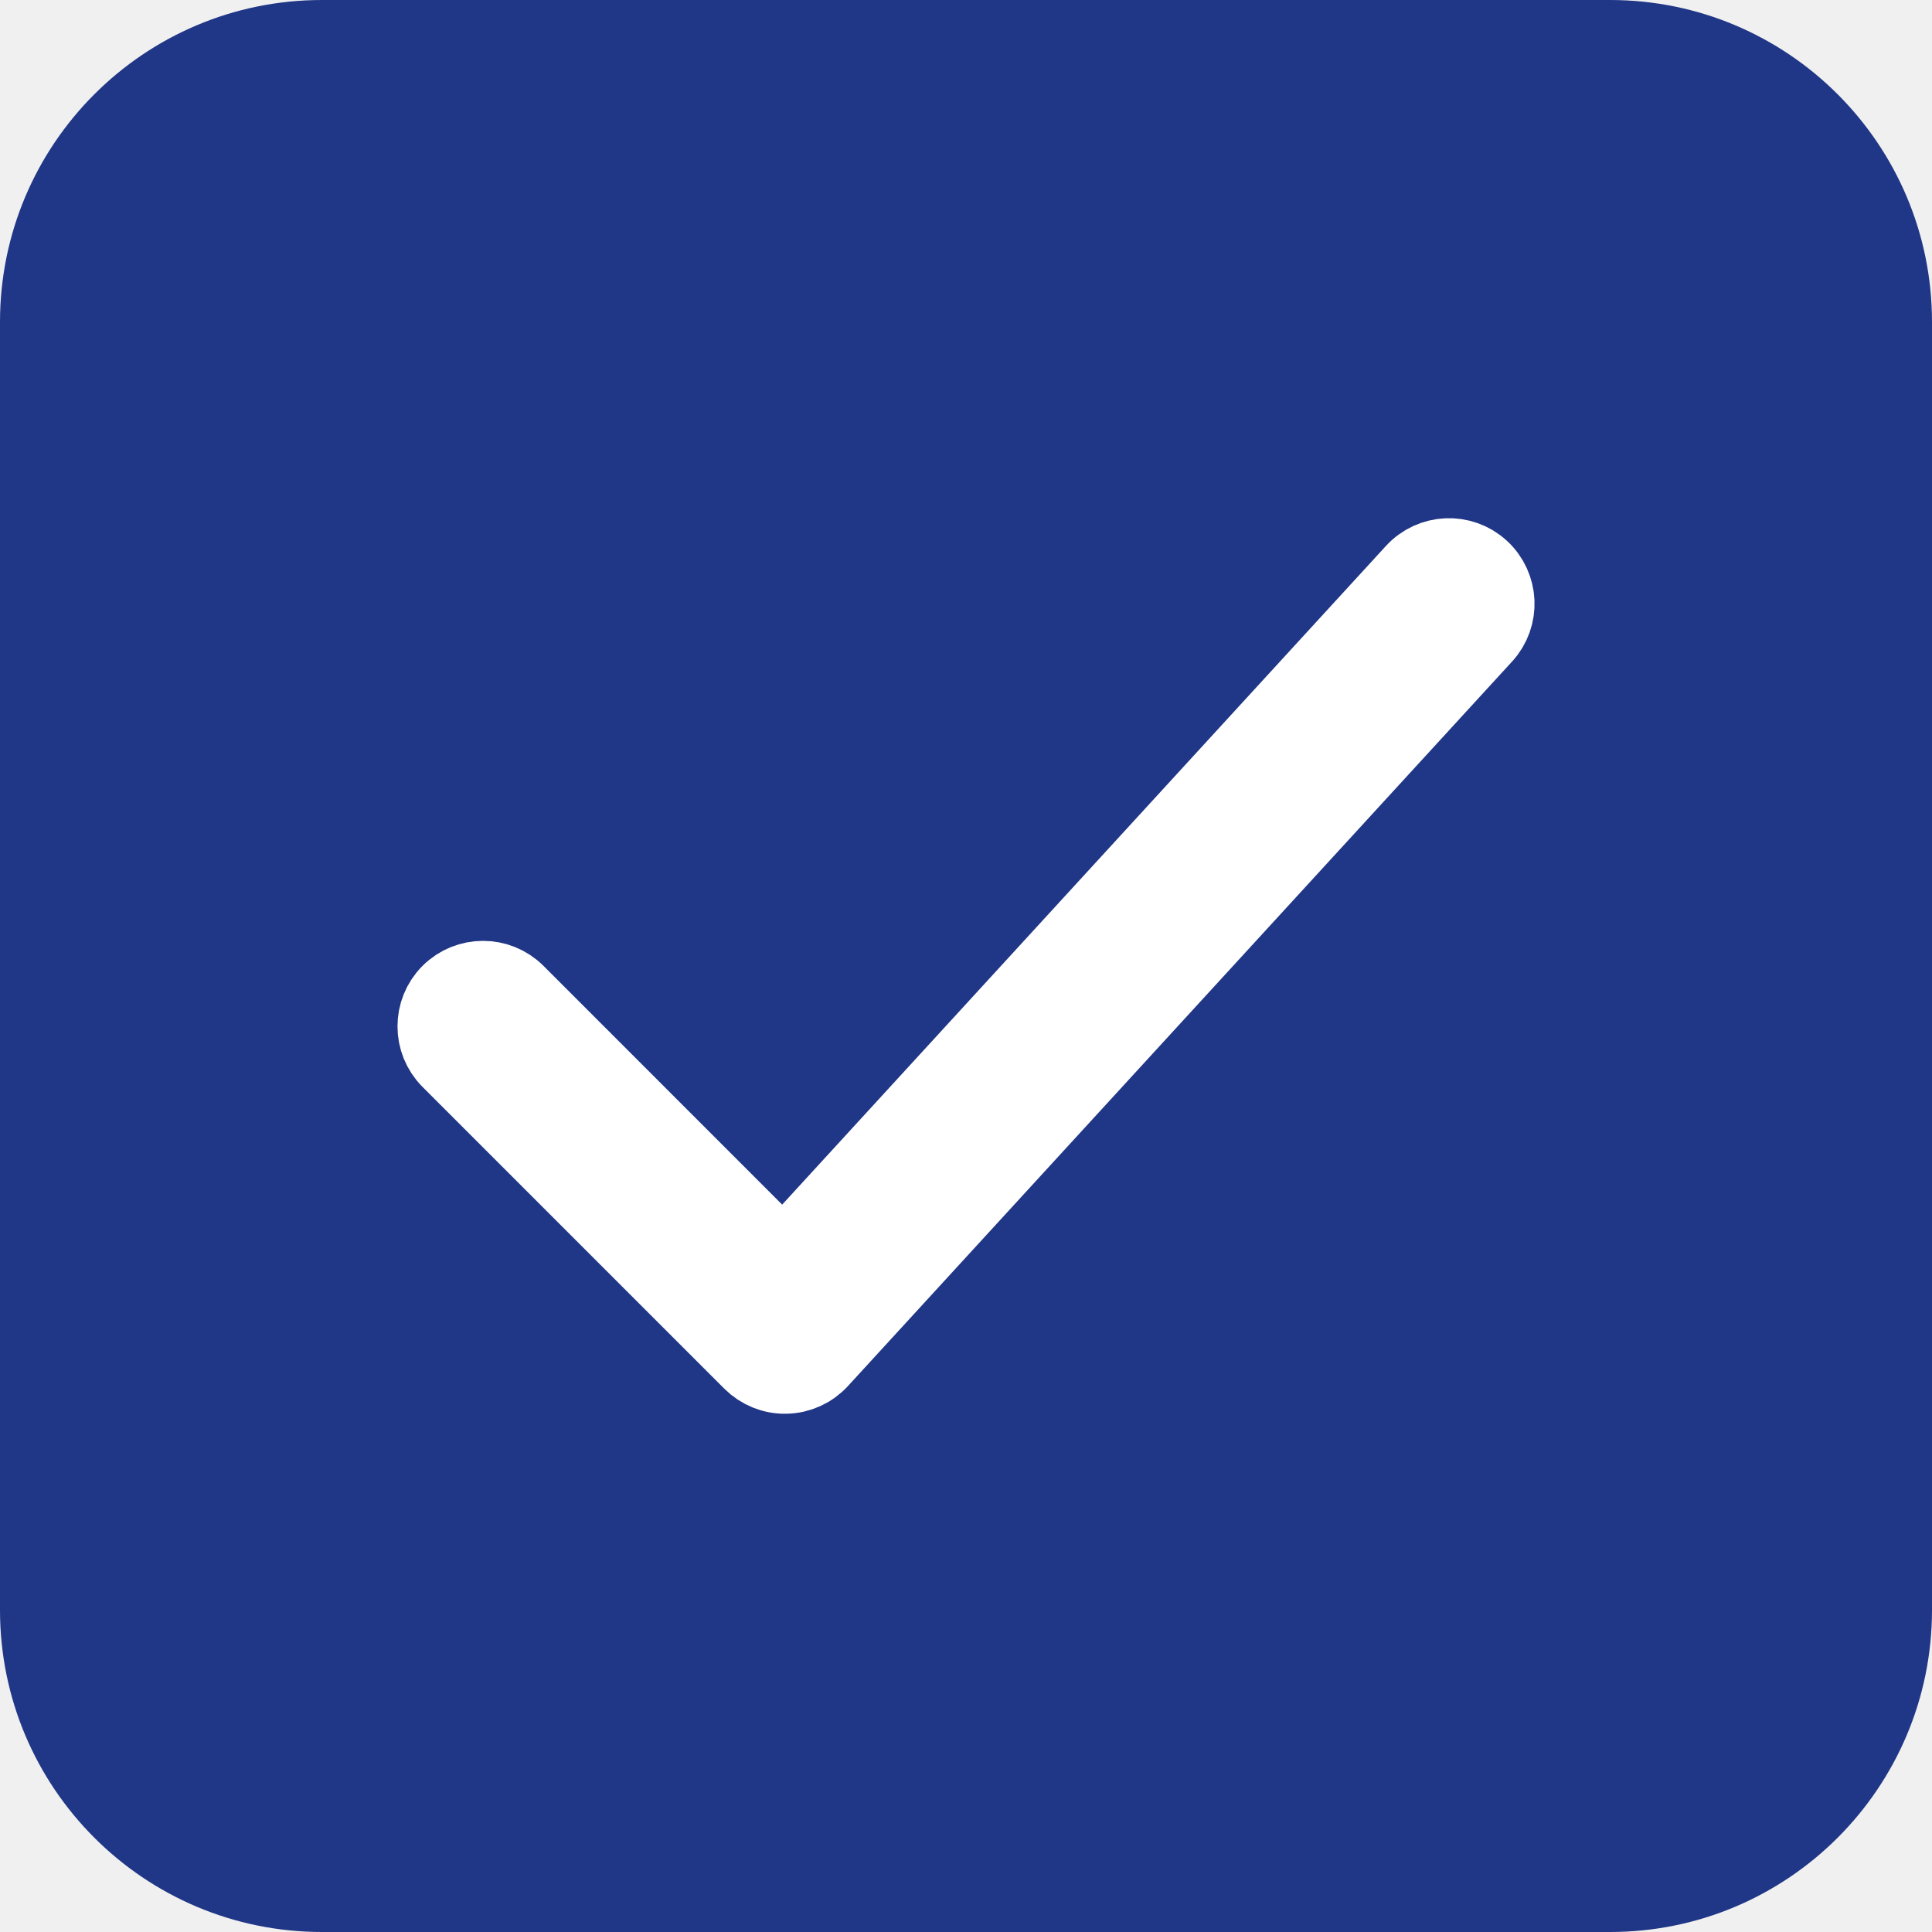
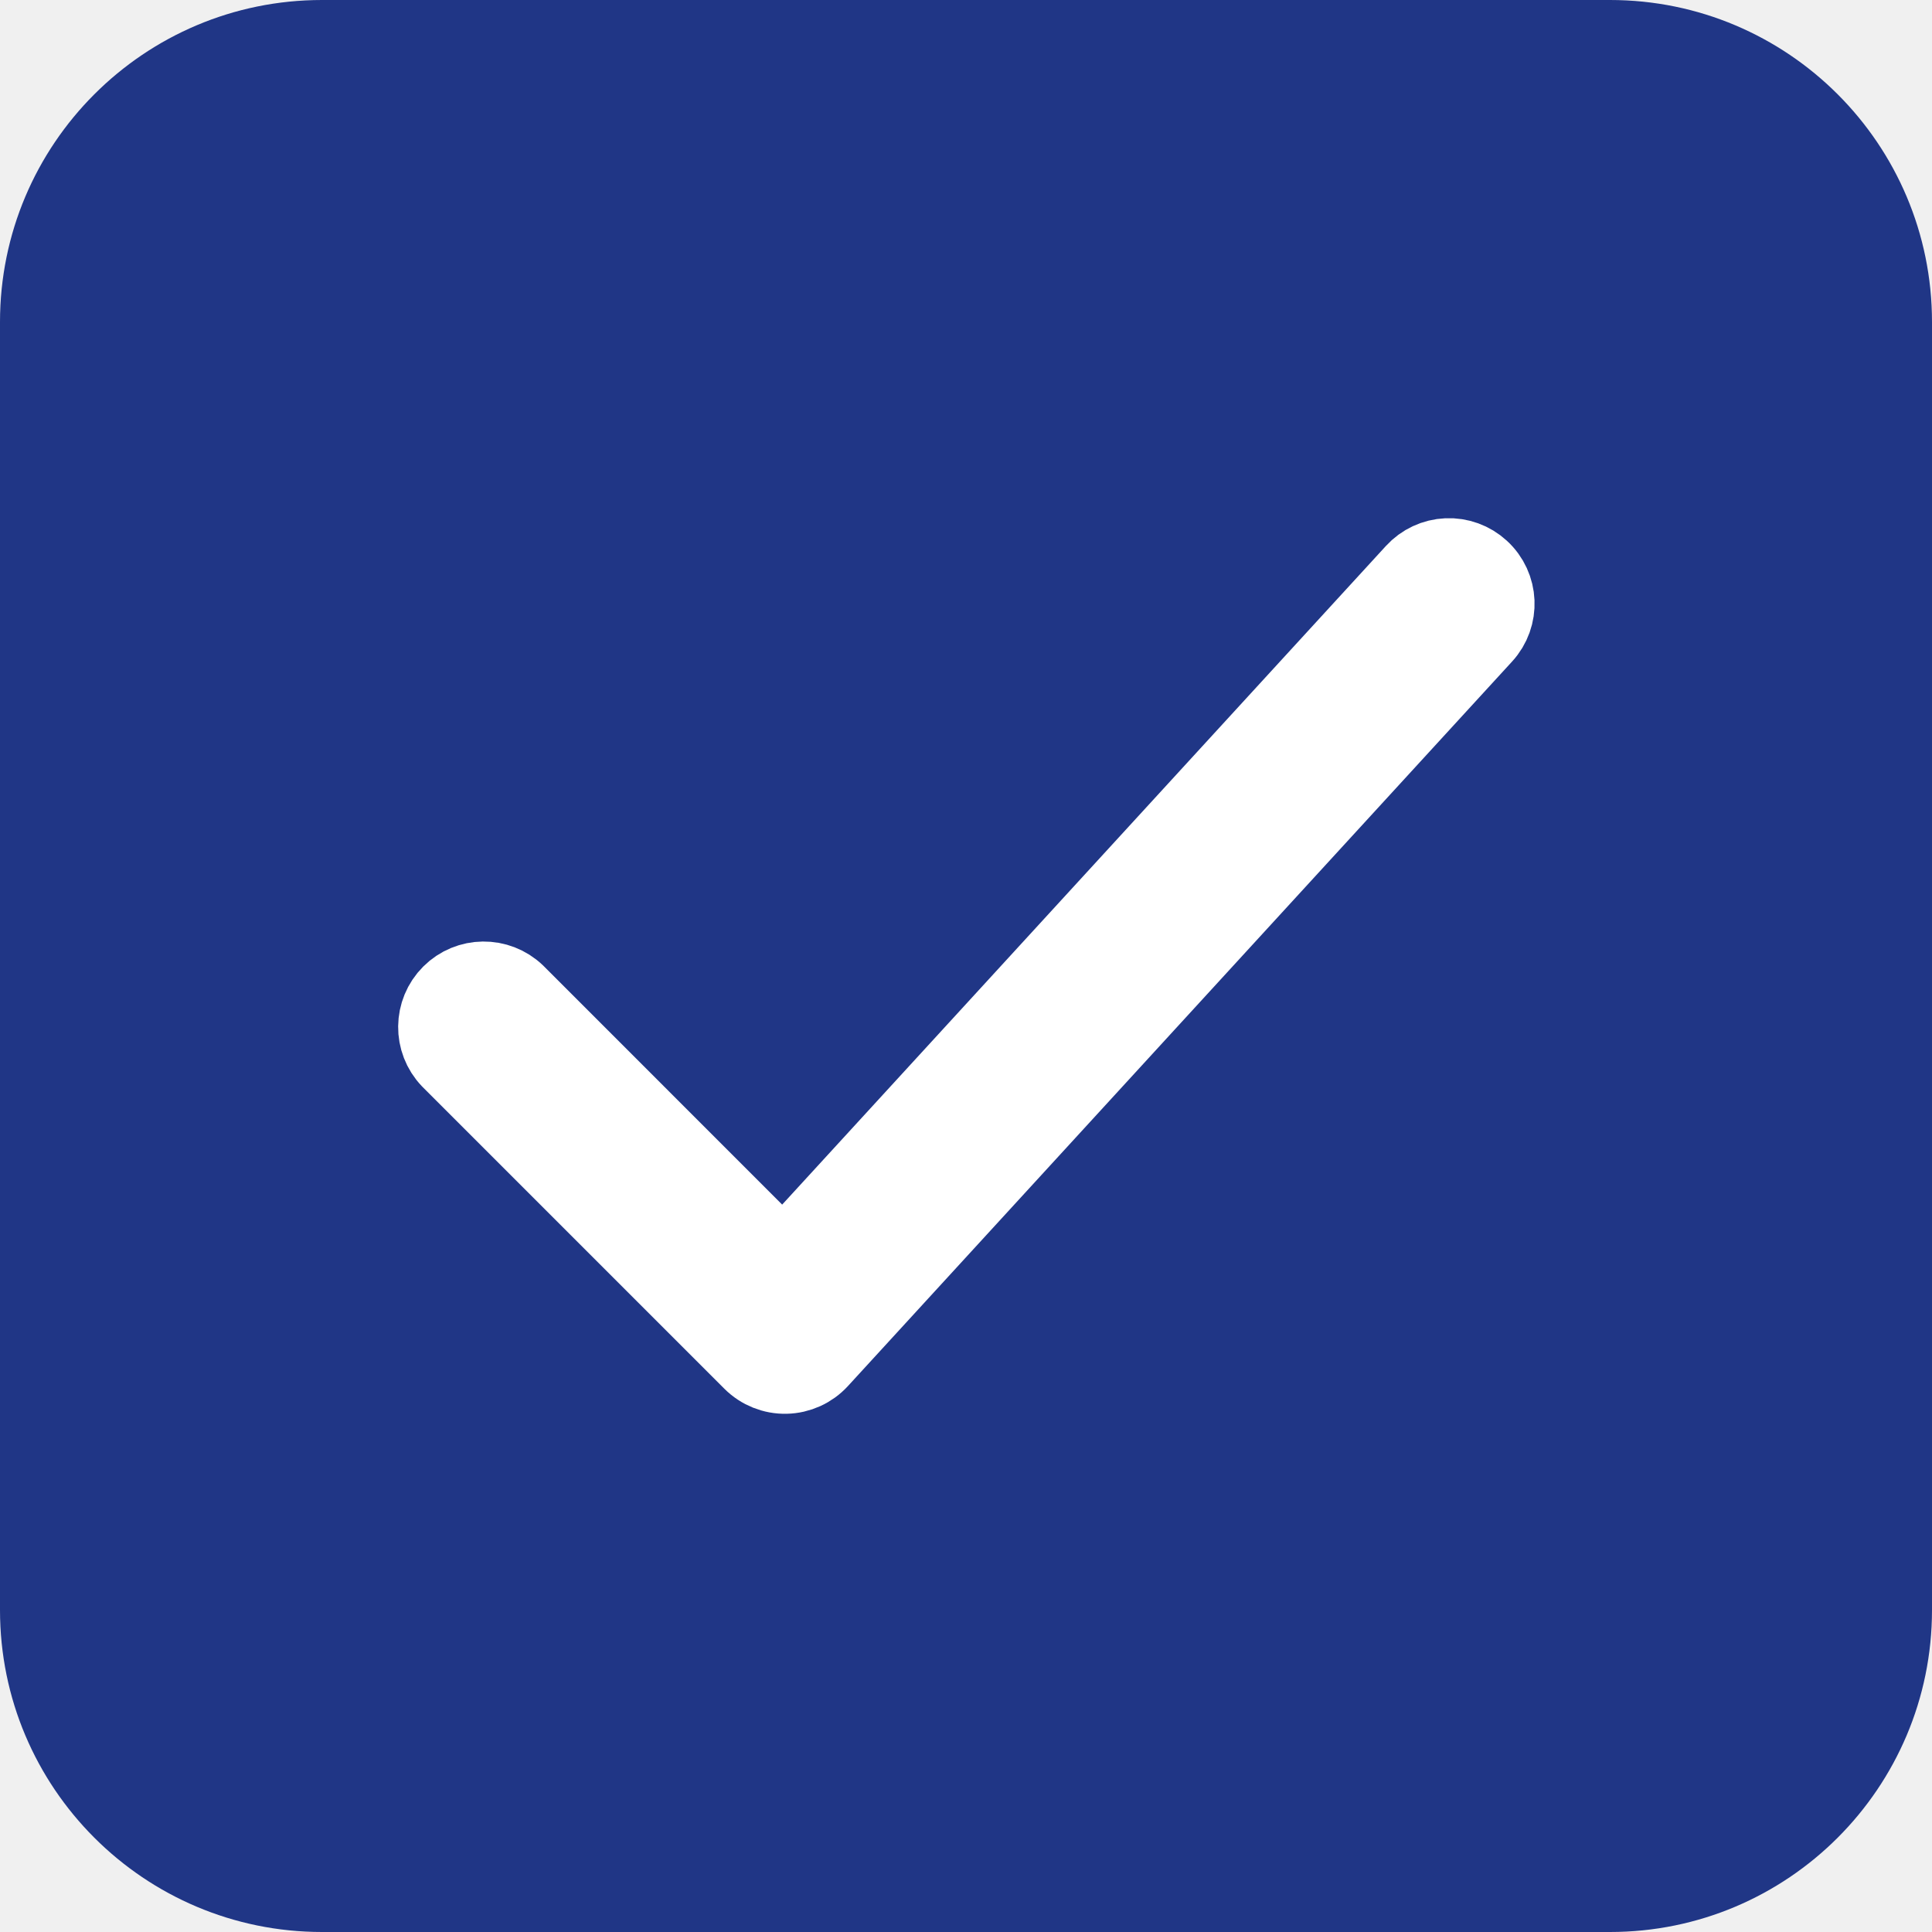
- <svg xmlns="http://www.w3.org/2000/svg" width="24" height="24" viewBox="0 0 24 24" fill="none">
+ <svg xmlns="http://www.w3.org/2000/svg" width="24" height="24" fill="none">
  <rect width="24" height="24" rx="4" fill="#203686" />
-   <path fill-rule="evenodd" clip-rule="evenodd" d="M18.38 7.085C18.609 7.295 18.625 7.651 18.415 7.88L10.165 16.88C10.061 16.993 9.916 17.059 9.762 17.062C9.609 17.066 9.461 17.006 9.352 16.898L5.602 13.148C5.383 12.928 5.383 12.572 5.602 12.352C5.822 12.133 6.178 12.133 6.398 12.352L9.732 15.687L17.585 7.12C17.795 6.891 18.151 6.875 18.38 7.085Z" fill="white" stroke="white" stroke-linecap="round" stroke-linejoin="round" />
+   <path fill-rule="evenodd" clip-rule="evenodd" d="M18.38 7.085c.23.21.245.566.035.795l-8.25 9a.563.563 0 01-.813.018l-3.75-3.75a.563.563 0 01.796-.796l3.334 3.335 7.853-8.567a.562.562 0 01.795-.035z" fill="#fff" stroke="#fff" stroke-linecap="round" stroke-linejoin="round" />
</svg>
